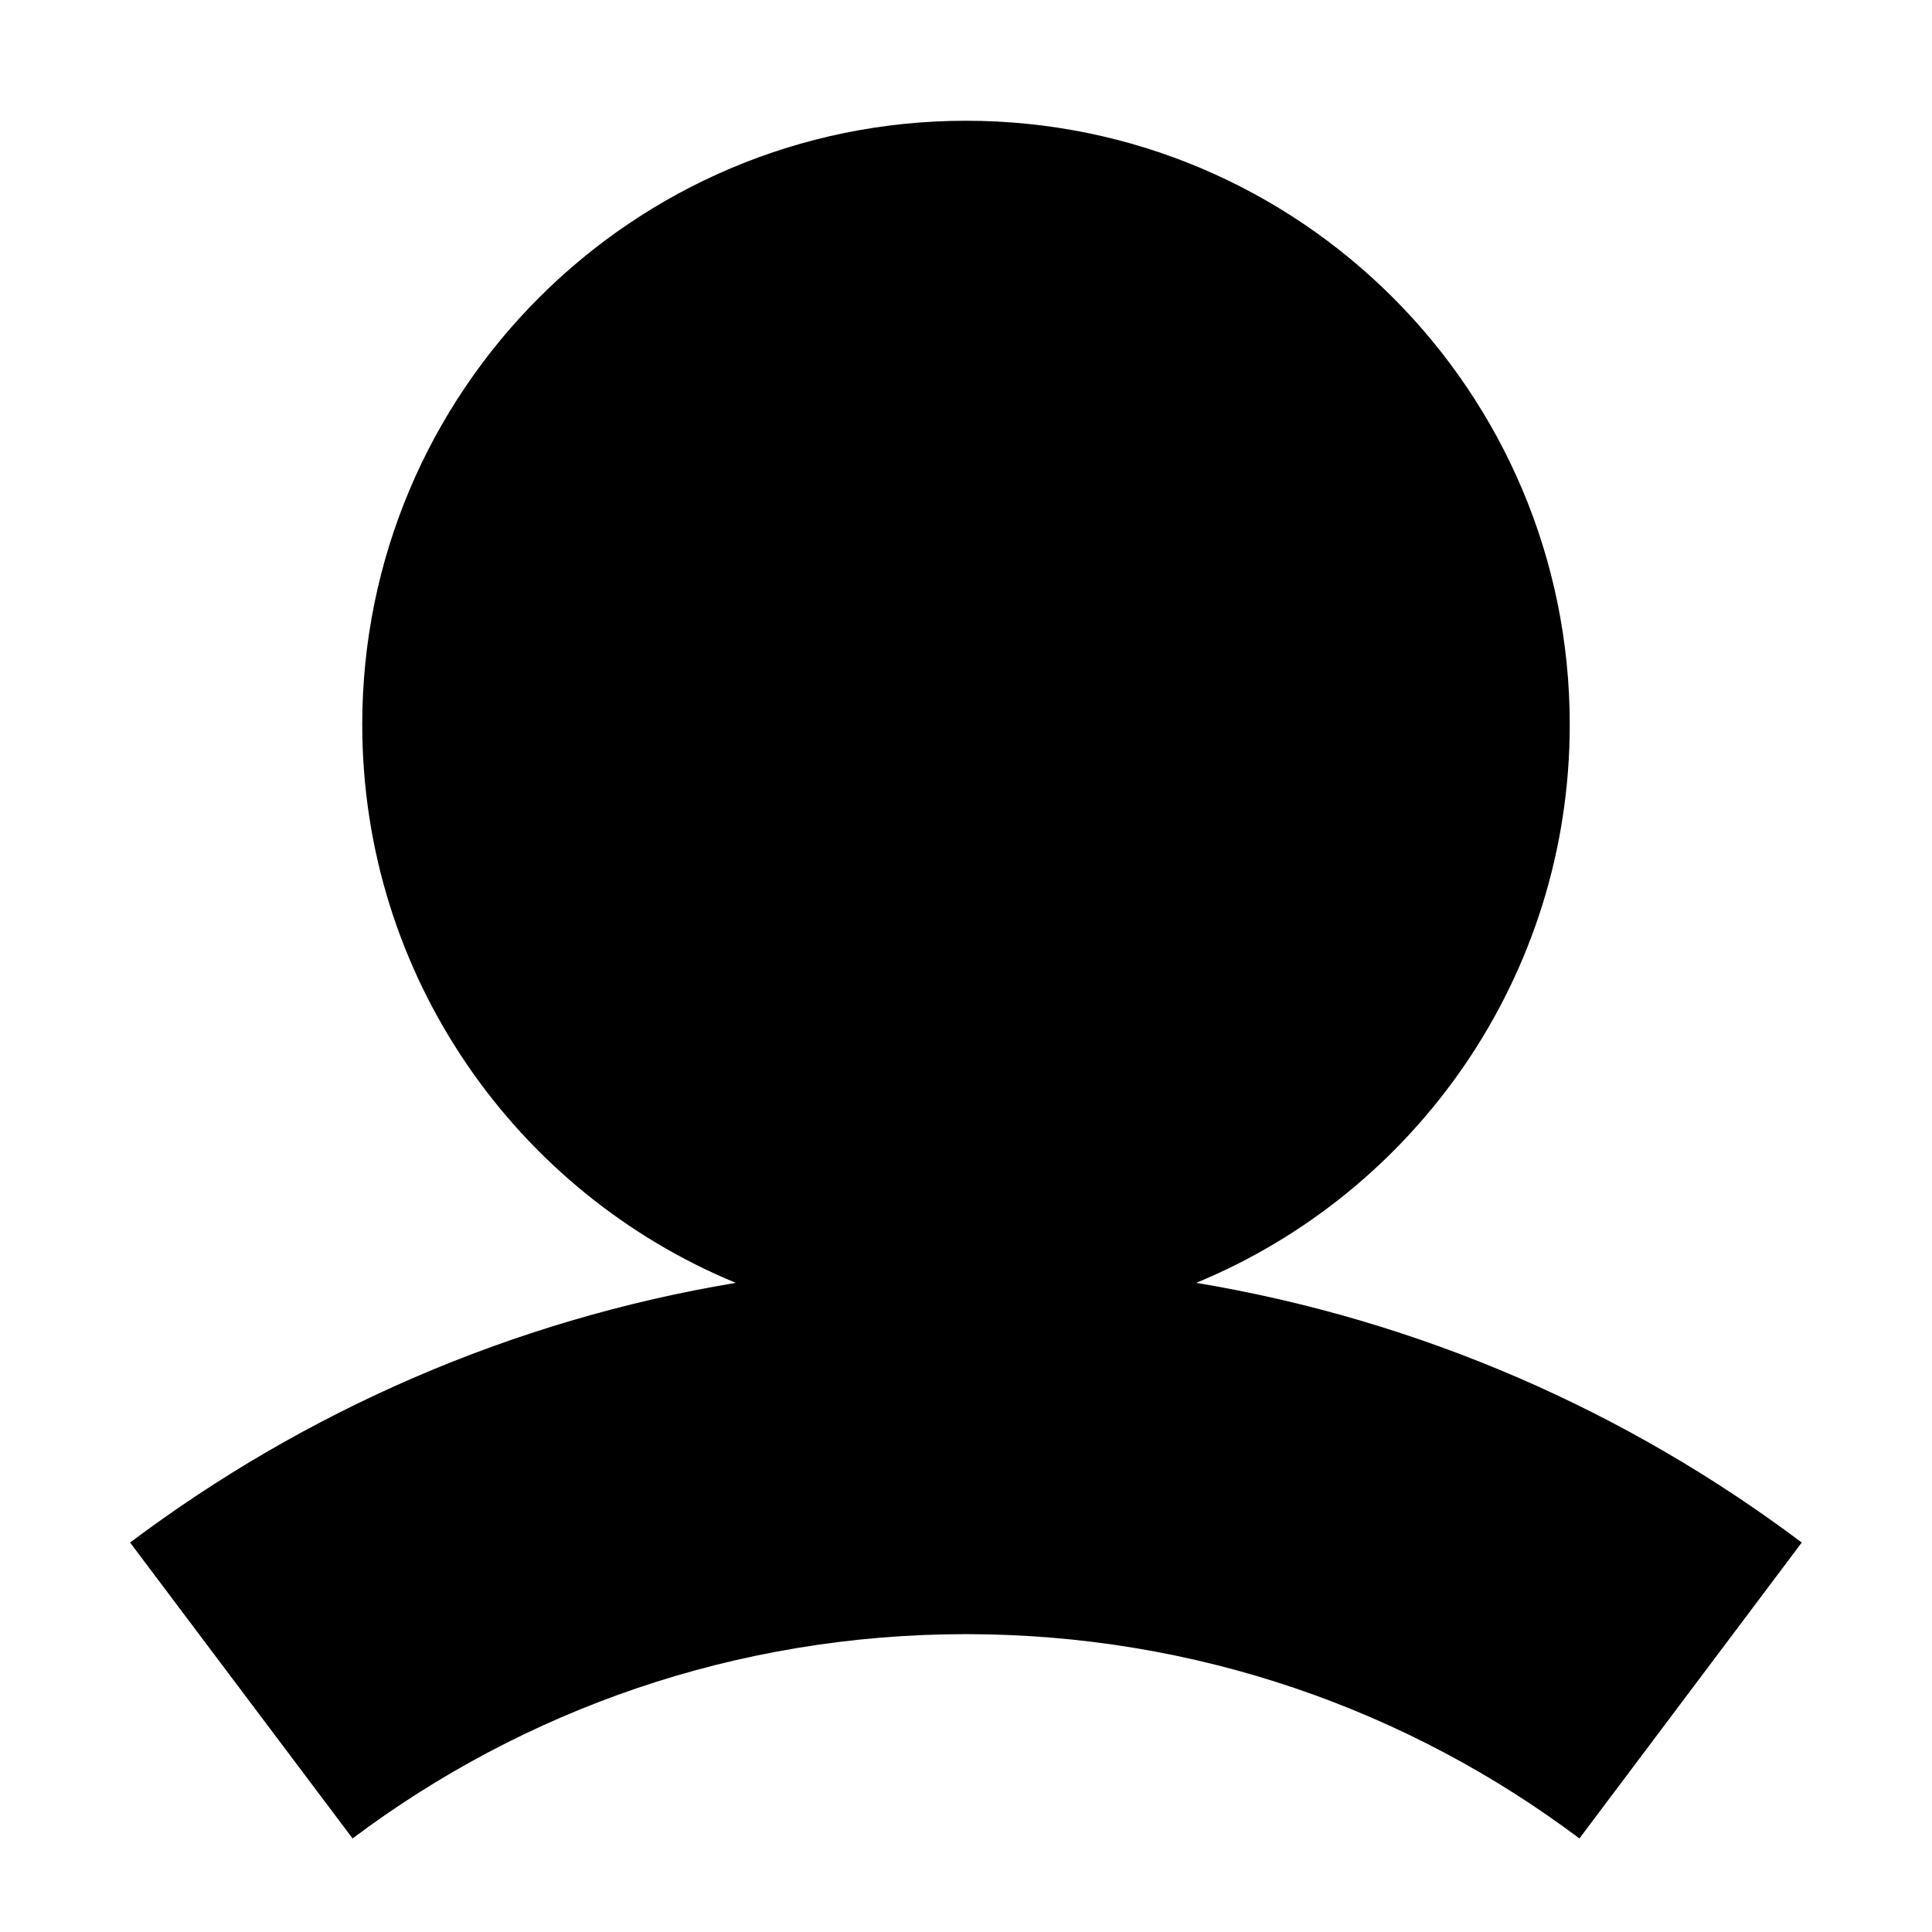
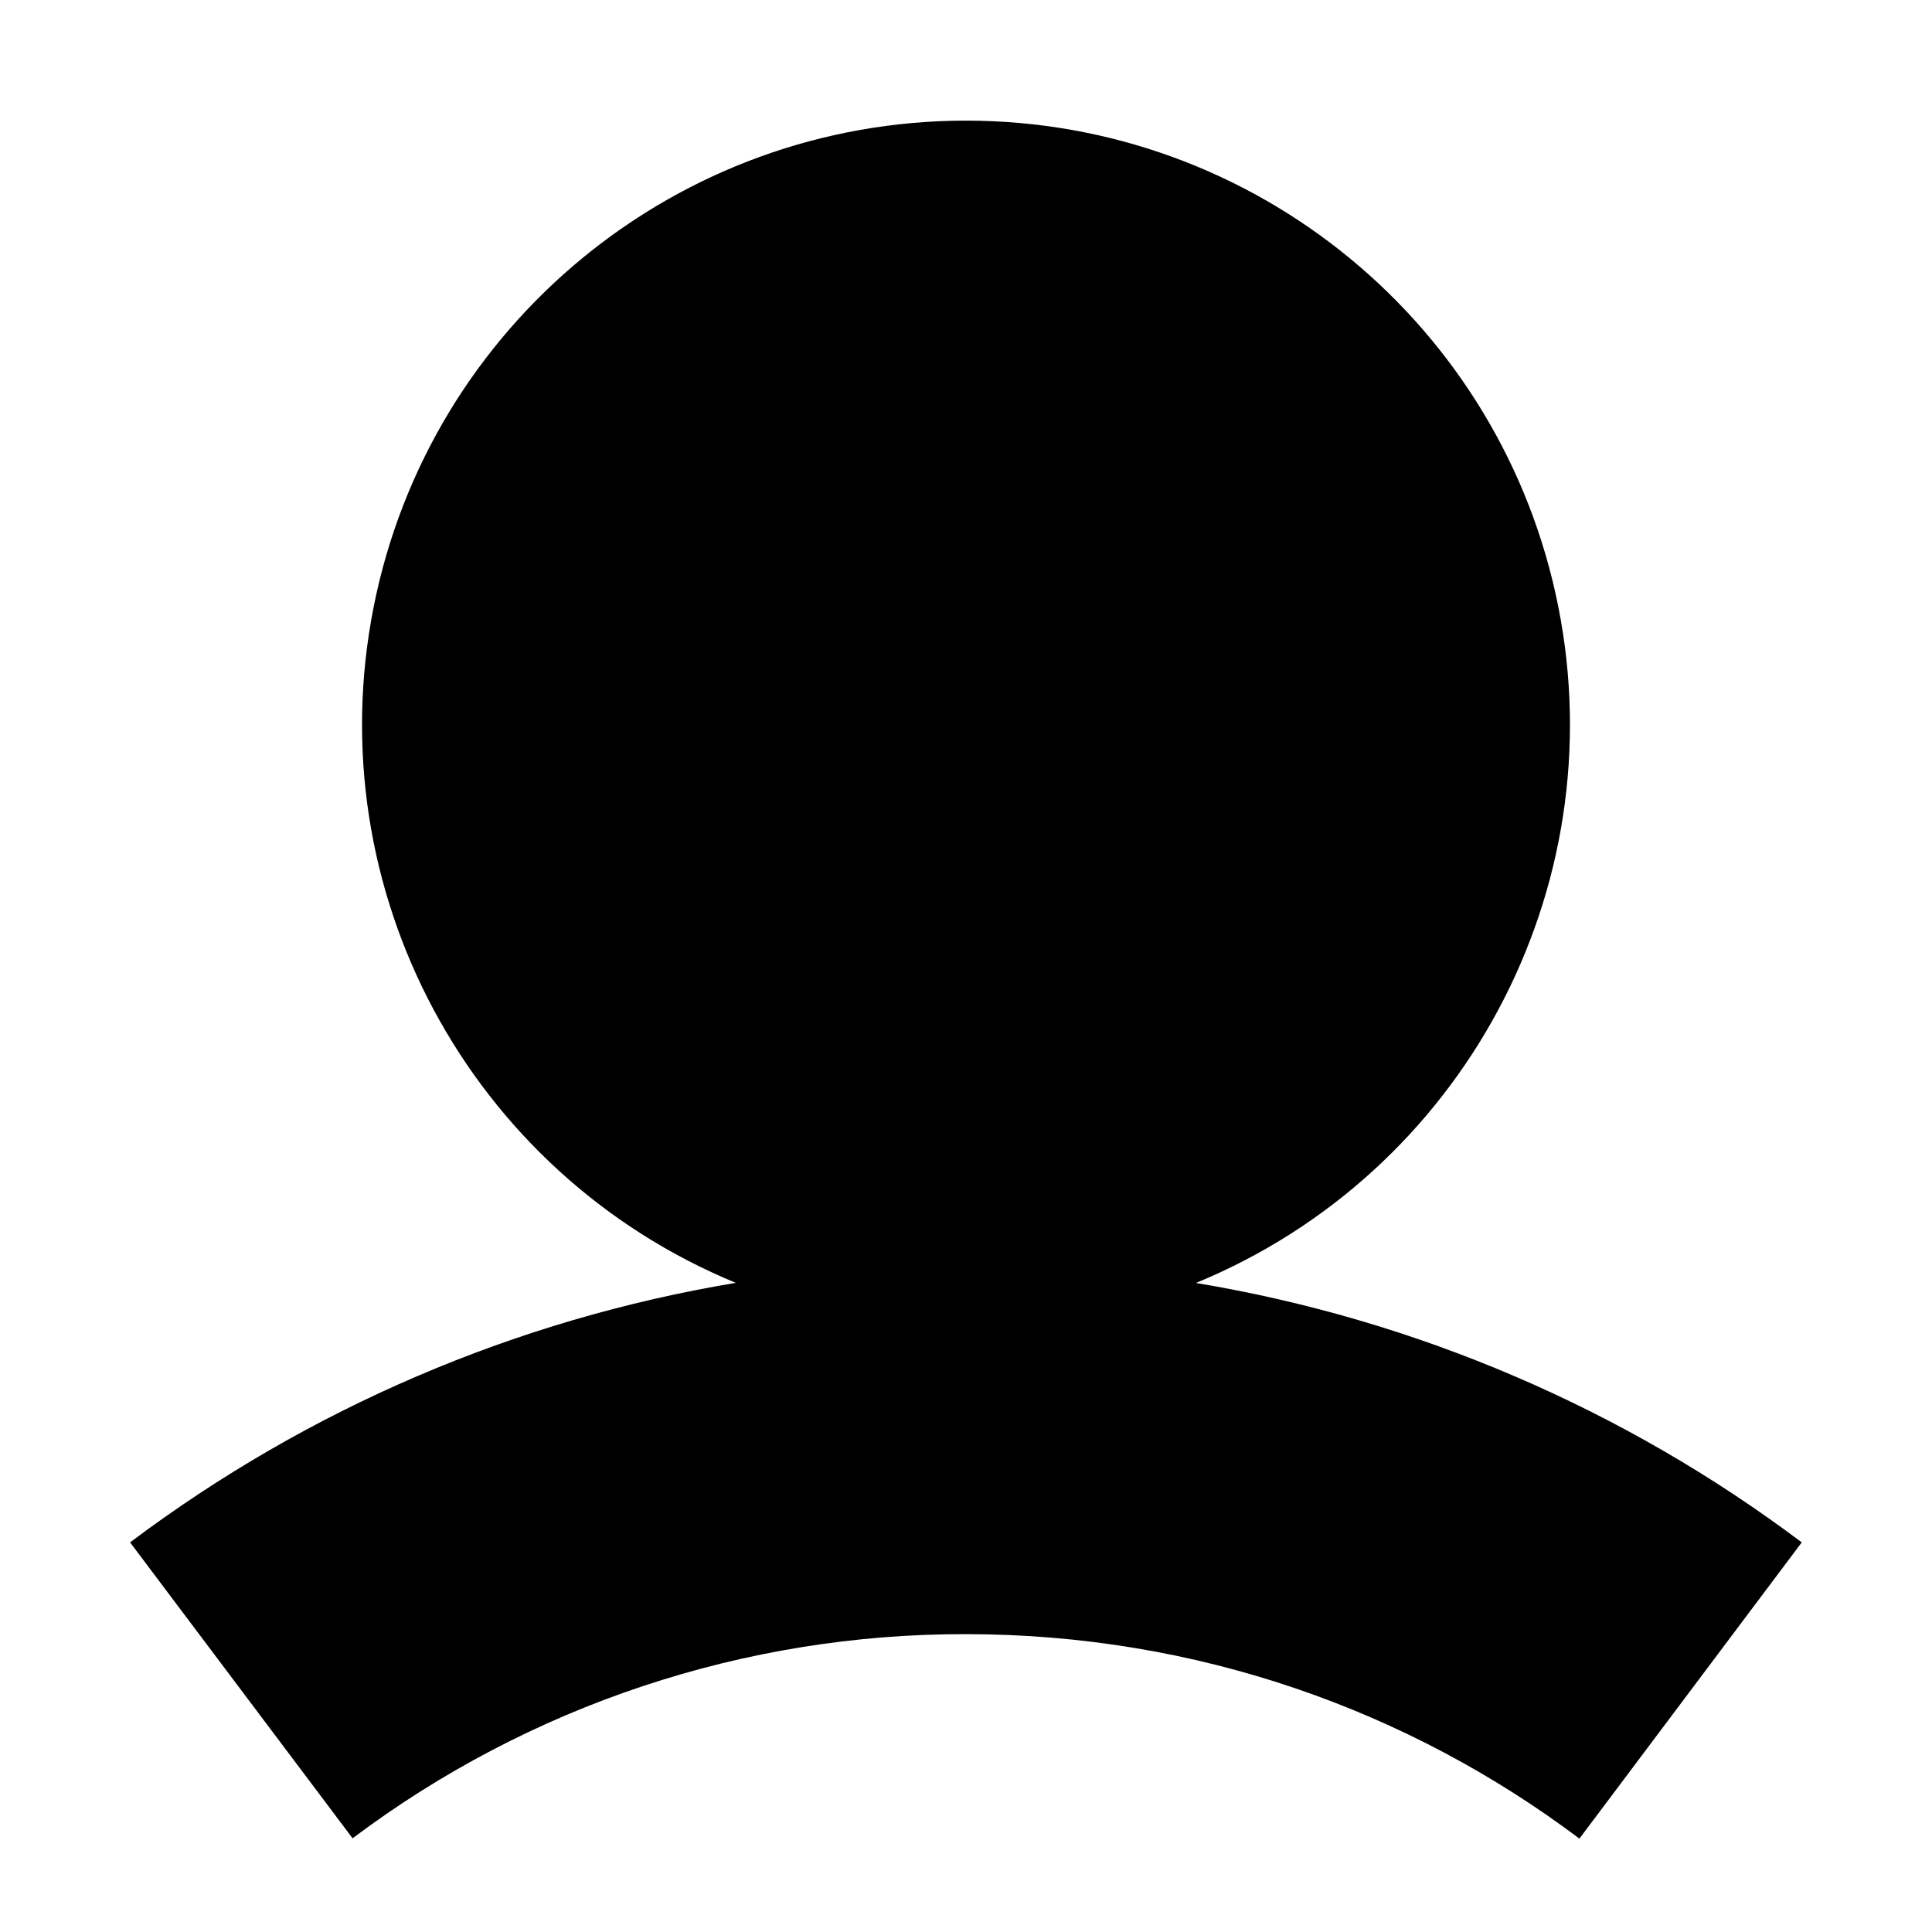
- <svg xmlns="http://www.w3.org/2000/svg" width="12" height="12" viewBox="0 0 12 12" fill="none">
-   <path fill-rule="evenodd" clip-rule="evenodd" d="M7.43 7.968C8.792 7.406 9.75 6.065 9.75 4.5C9.75 2.429 8.071 0.75 6 0.75C3.929 0.75 2.25 2.429 2.25 4.5C2.25 6.065 3.208 7.406 4.57 7.968C3.176 8.2 1.893 8.766 0.808 9.581L2.19 11.419C3.251 10.622 4.569 10.15 6 10.15C7.431 10.15 8.749 10.622 9.81 11.419L11.191 9.581C10.107 8.766 8.824 8.2 7.43 7.968Z" fill="black" />
+ <svg xmlns="http://www.w3.org/2000/svg" width="12" height="12" fill="none">
+   <path fill-rule="evenodd" clip-rule="evenodd" d="M7.43 7.968a3.751 3.751 0 1 0-2.86 0A8.614 8.614 0 0 0 .808 9.58l1.382 1.838A6.317 6.317 0 0 1 6 10.15c1.431 0 2.749.472 3.81 1.27l1.381-1.84A8.614 8.614 0 0 0 7.43 7.969Z" fill="#000" />
</svg>
